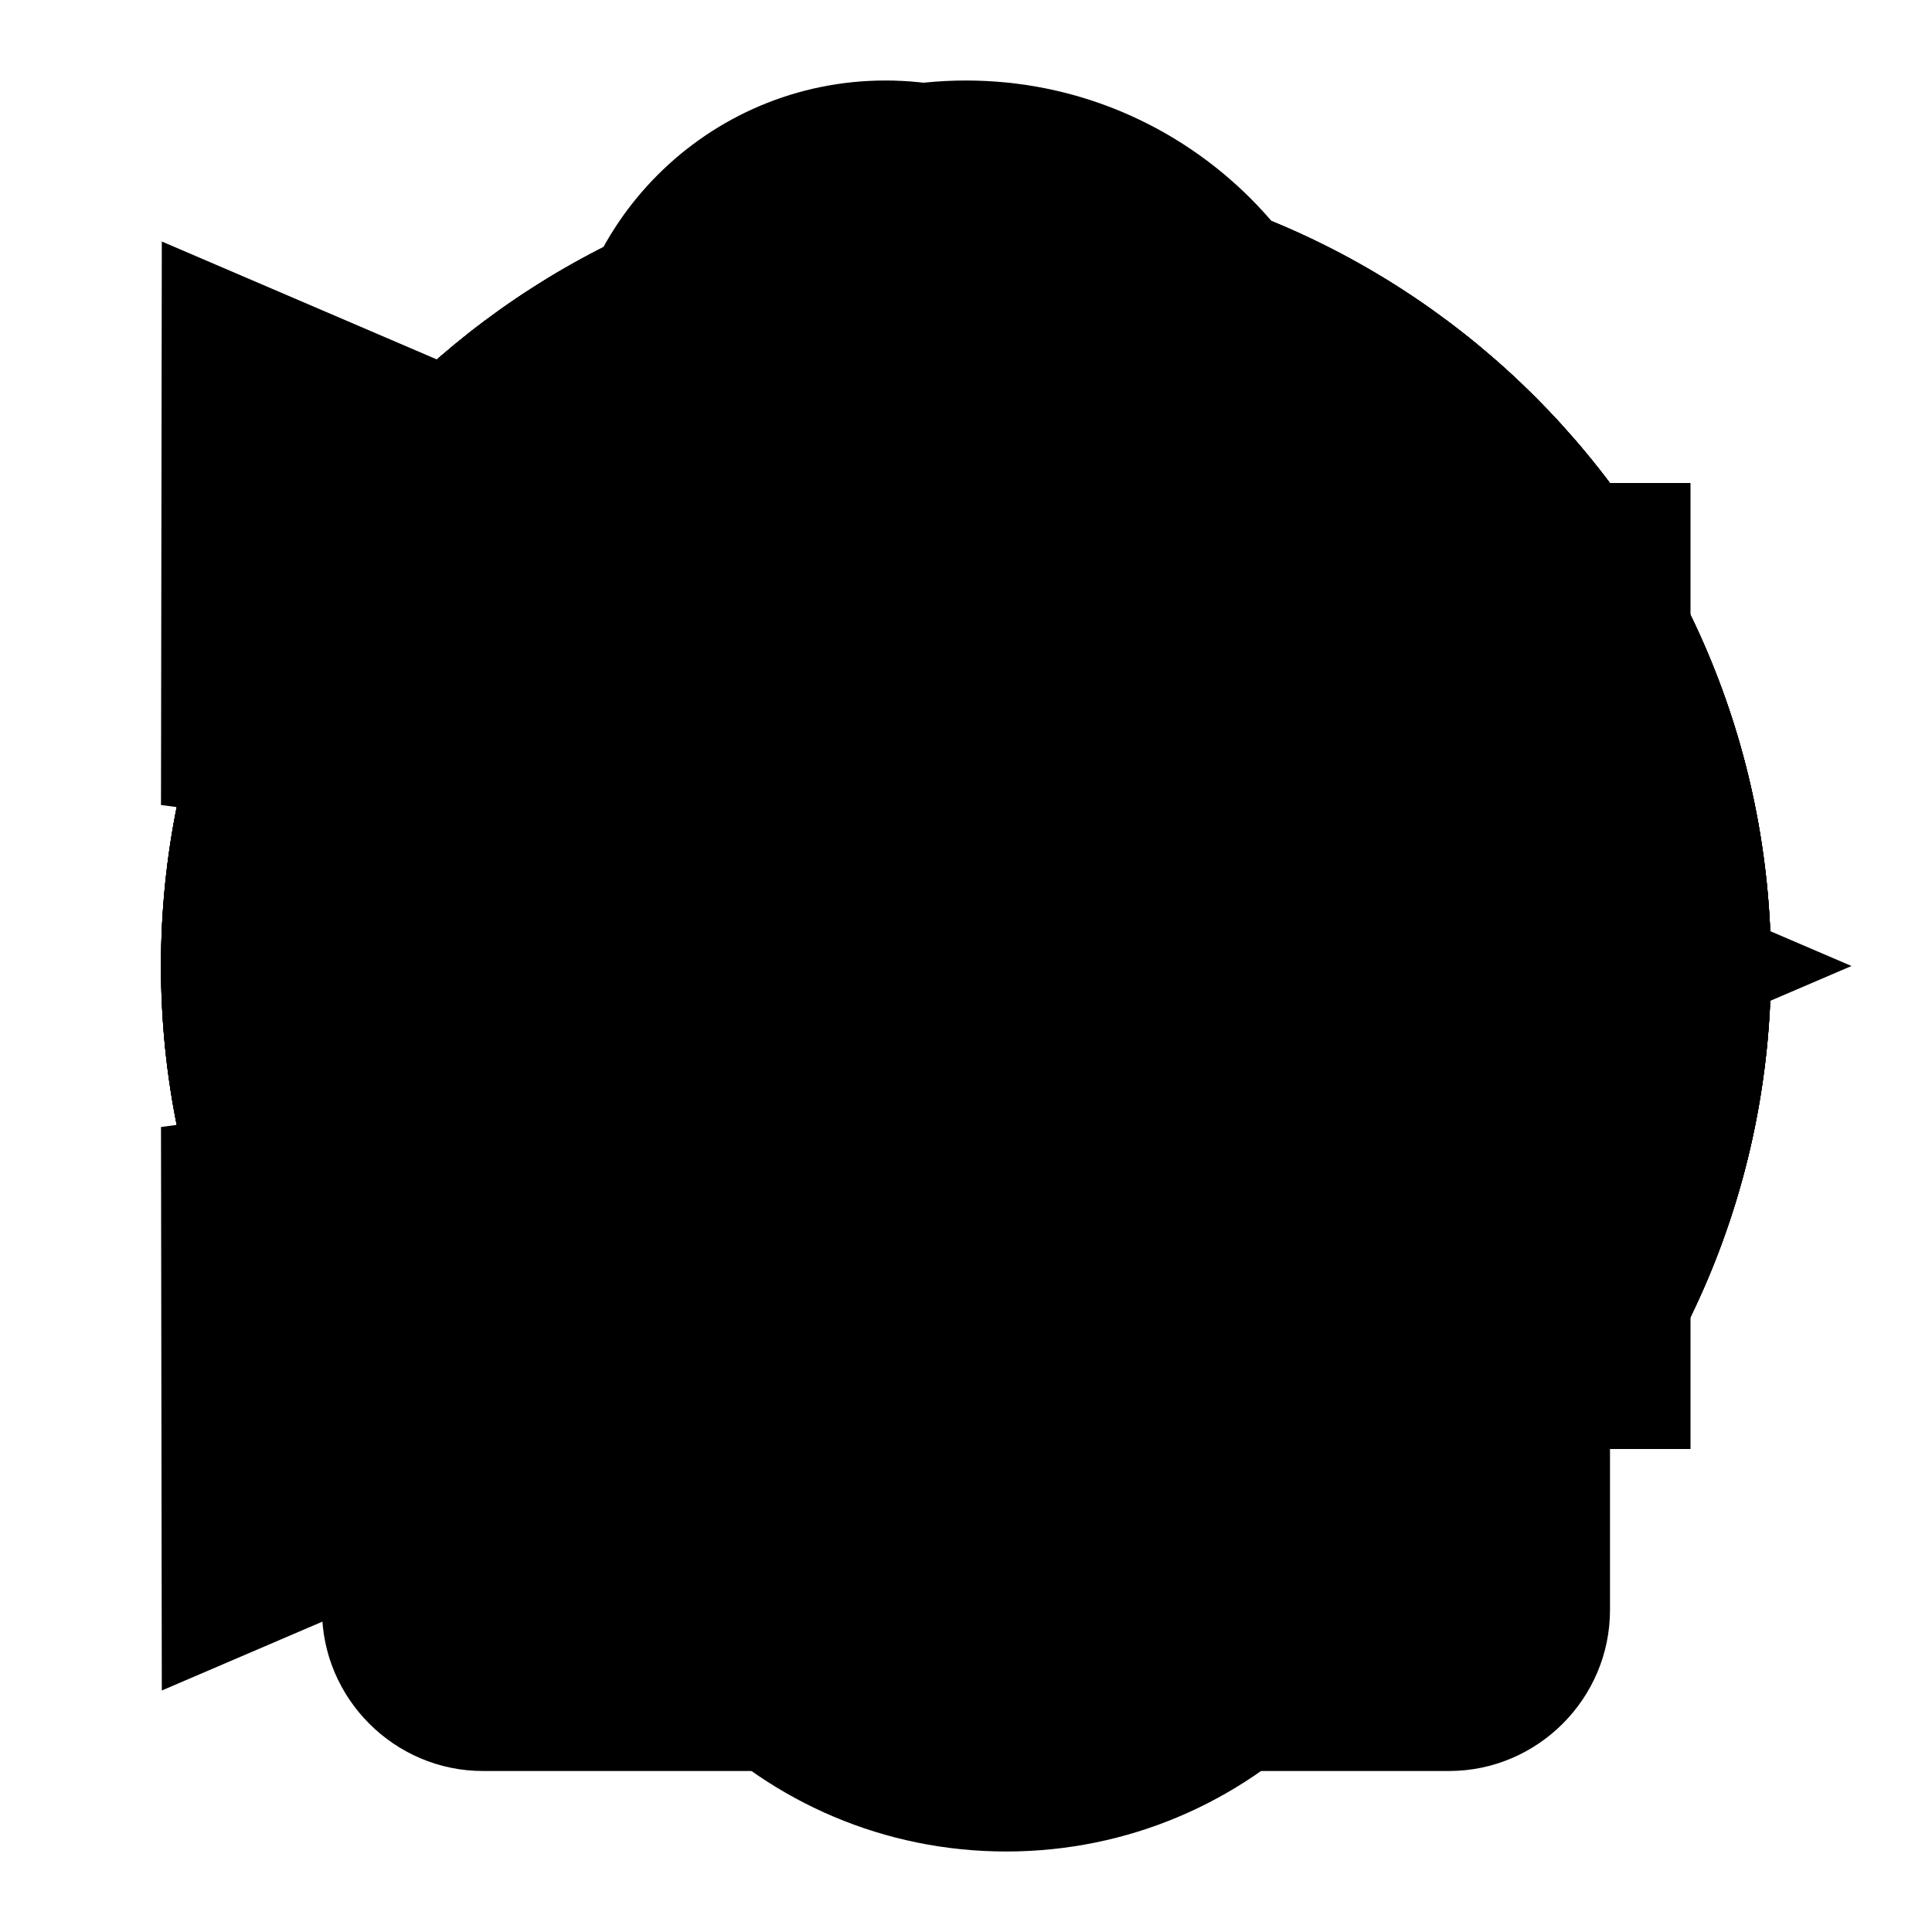
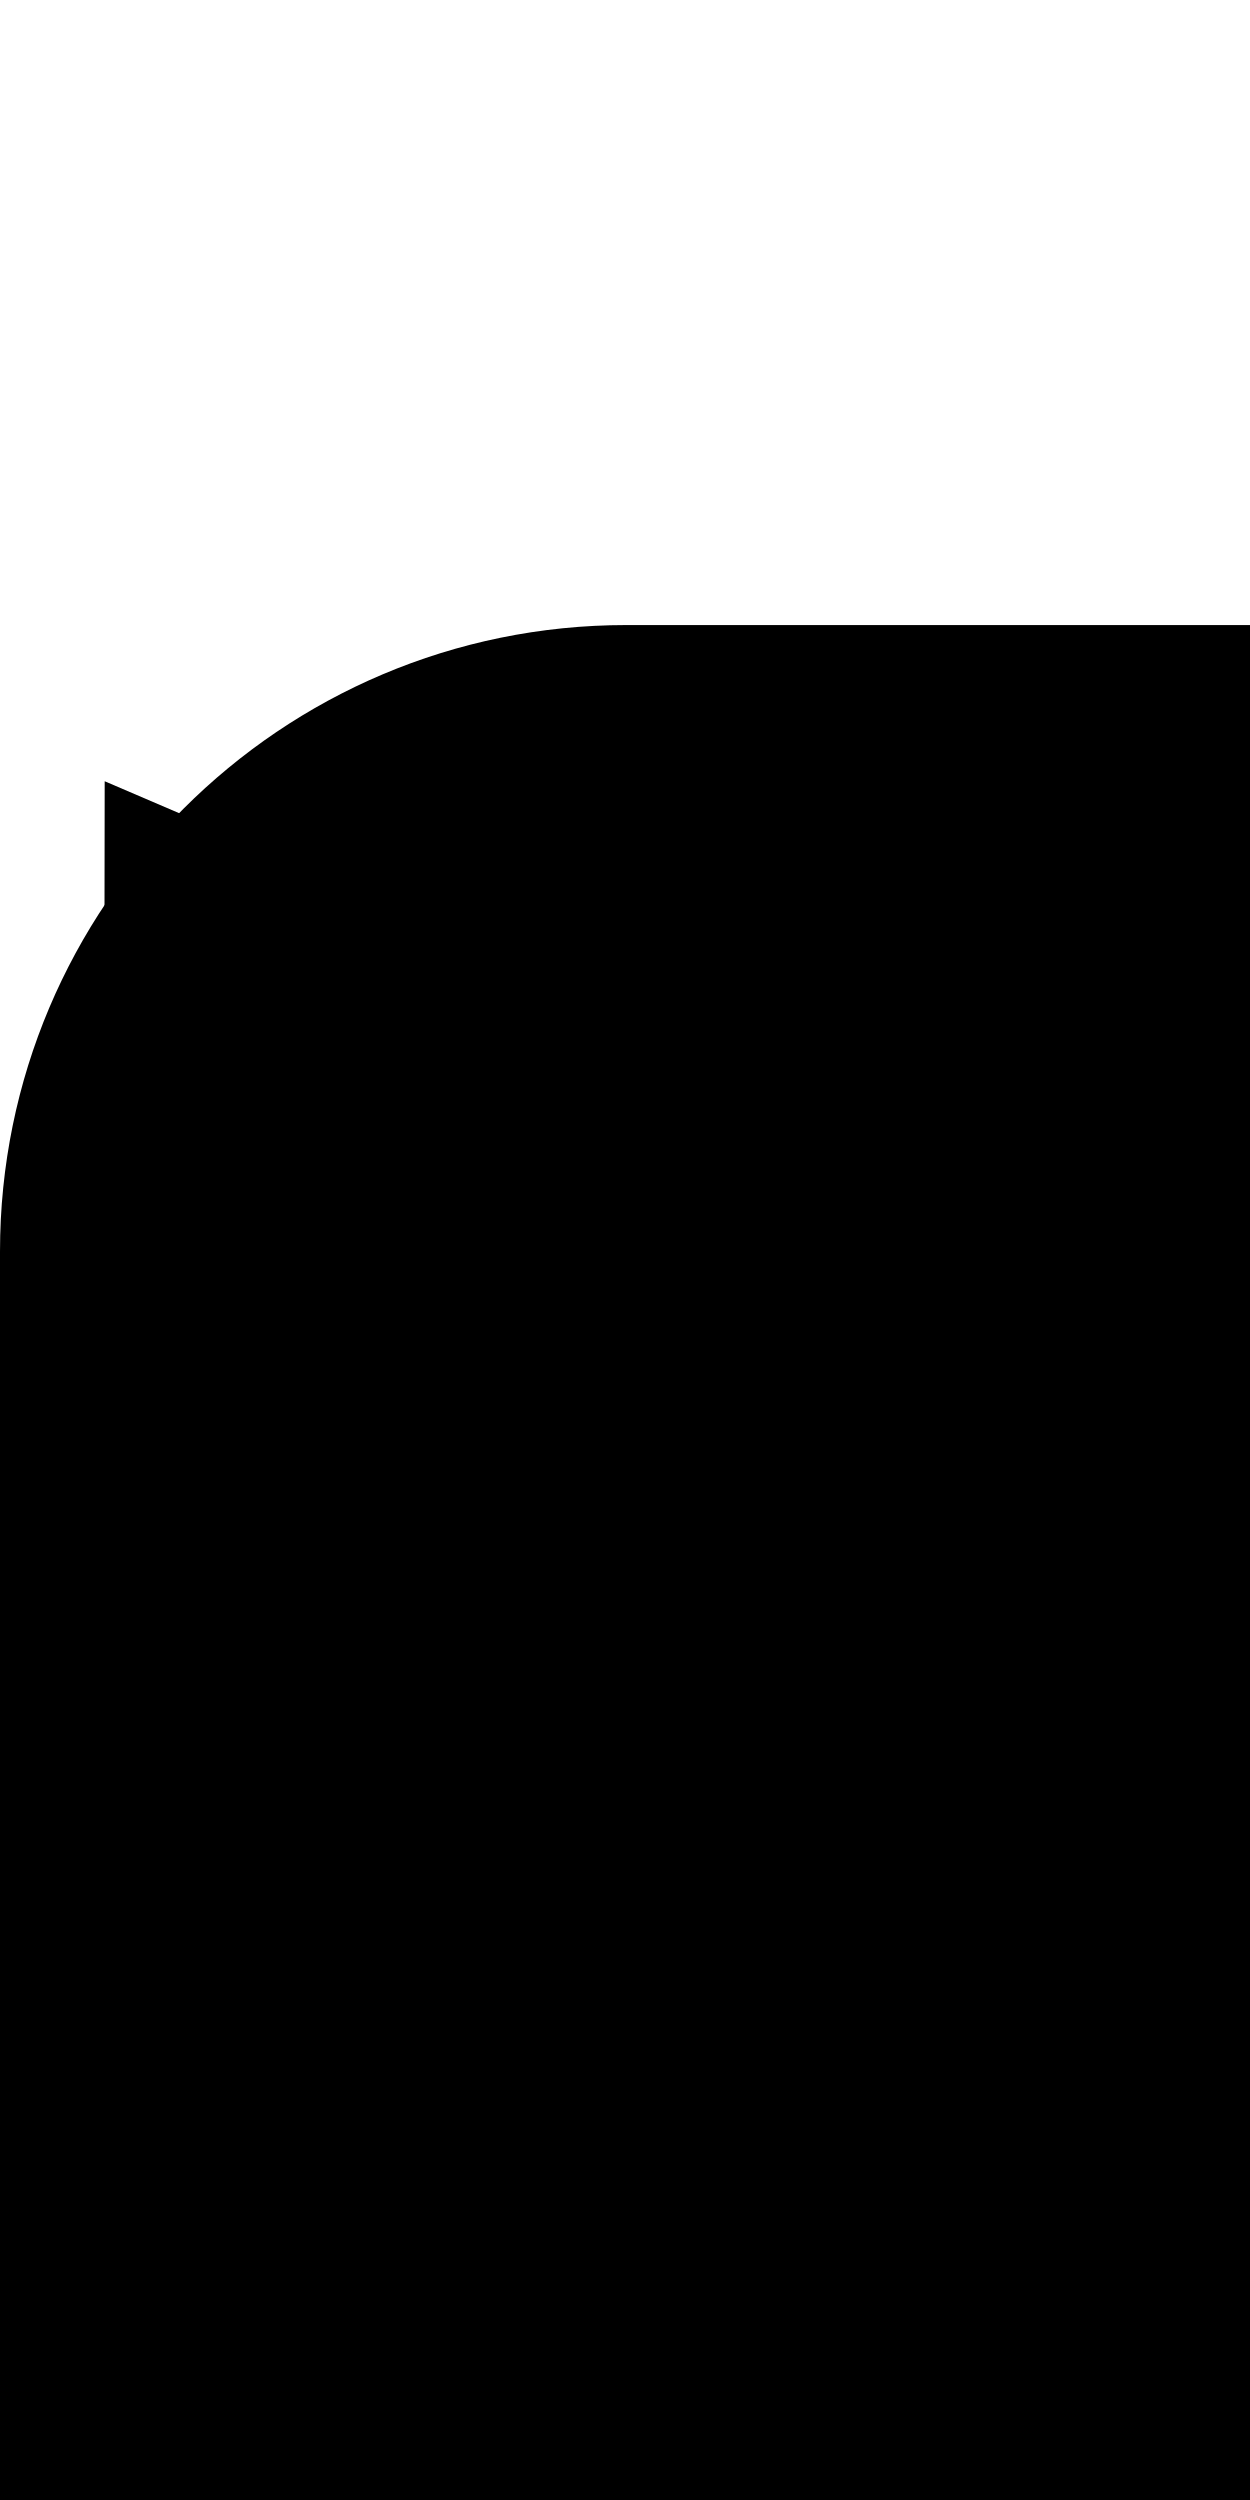
<svg xmlns="http://www.w3.org/2000/svg">
  <svg id="send" viewBox="0 0 24 24">
    <path d="M2.01 21L23 12 2.01 3 2 10l15 2-15 2z" />
    <path d="M0 0h24v24H0z" fill="none" />
  </svg>
  <svg id="members" viewBox="0 0 24 24">
    <path d="M9 11.75c-.69 0-1.25.56-1.25 1.25s.56 1.25 1.25 1.25 1.25-.56 1.25-1.25-.56-1.25-1.25-1.25zm6 0c-.69 0-1.25.56-1.25 1.25s.56 1.25 1.25 1.25 1.25-.56 1.25-1.25-.56-1.25-1.25-1.25zM12 2C6.48 2 2 6.48 2 12s4.48 10 10 10 10-4.48 10-10S17.52 2 12 2zm0 18c-4.41 0-8-3.59-8-8 0-.29.02-.58.05-.86 2.36-1.05 4.23-2.98 5.21-5.37C11.07 8.33 14.05 10 17.42 10c.78 0 1.53-.09 2.25-.26.21.71.33 1.47.33 2.26 0 4.41-3.59 8-8 8z" />
    <path d="M0 0h24v24H0z" fill="none" />
  </svg>
  <svg id="add" viewBox="0 0 24 24">
    <path d="M0 0h24v24H0z" fill="none" />
    <path d="M13 7h-2v4H7v2h4v4h2v-4h4v-2h-4V7zm-1-5C6.48 2 2 6.48 2 12s4.48 10 10 10 10-4.48 10-10S17.52 2 12 2zm0 18c-4.41 0-8-3.59-8-8s3.59-8 8-8 8 3.59 8 8-3.59 8-8 8z" />
  </svg>
  <svg id="menu" viewBox="0 0 24 24">
    <path d="M0 0h24v24H0z" fill="none" />
    <path d="M3 18h18v-2H3v2zm0-5h18v-2H3v2zm0-7v2h18V6H3z" />
  </svg>
  <svg id="public" viewBox="0 0 24 24">
    <path d="M0 0h24v24H0z" fill="none" />
    <path d="M12 2C6.48 2 2 6.48 2 12s4.48 10 10 10 10-4.48 10-10S17.52 2 12 2zm-1 17.93c-3.95-.49-7-3.85-7-7.93 0-.62.08-1.21.21-1.79L9 15v1c0 1.1.9 2 2 2v1.93zm6.9-2.54c-.26-.81-1-1.39-1.9-1.39h-1v-3c0-.55-.45-1-1-1H8v-2h2c.55 0 1-.45 1-1V7h2c1.1 0 2-.9 2-2v-.41c2.93 1.19 5 4.06 5 7.41 0 2.08-.8 3.97-2.1 5.39z" />
  </svg>
  <svg id="attach" viewBox="0 0 24 24">
    <path d="M16.5 6v11.5c0 2.21-1.79 4-4 4s-4-1.79-4-4V5c0-1.38 1.12-2.5 2.5-2.5s2.5 1.12 2.5 2.5v10.5c0 .55-.45 1-1 1s-1-.45-1-1V6H10v9.5c0 1.38 1.12 2.5 2.5 2.5s2.5-1.12 2.5-2.5V5c0-2.21-1.79-4-4-4S7 2.79 7 5v12.5c0 3.04 2.46 5.5 5.5 5.5s5.5-2.46 5.5-5.5V6h-1.5z" />
    <path d="M0 0h24v24H0z" fill="none" />
  </svg>
  <svg id="lock" viewBox="0 0 24 24">
    <path d="M0 0h24v24H0z" fill="none" />
    <path d="M18 8h-1V6c0-2.76-2.24-5-5-5S7 3.24 7 6v2H6c-1.1 0-2 .9-2 2v10c0 1.1.9 2 2 2h12c1.1 0 2-.9 2-2V10c0-1.1-.9-2-2-2zm-6 9c-1.1 0-2-.9-2-2s.9-2 2-2 2 .9 2 2-.9 2-2 2zm3.1-9H8.9V6c0-1.71 1.39-3.1 3.1-3.1 1.71 0 3.1 1.39 3.1 3.1v2z" />
  </svg>
  <svg id="remove" viewBox="0 0 24 24">
    <path d="M0 0h24v24H0z" fill="none" />
    <path d="M7 11v2h10v-2H7zm5-9C6.48 2 2 6.48 2 12s4.48 10 10 10 10-4.48 10-10S17.52 2 12 2zm0 18c-4.41 0-8-3.59-8-8s3.59-8 8-8 8 3.59 8 8-3.59 8-8 8z" />
  </svg>
+   <svg id="signout" viewBox="0 0 24 24">
+     <path d="M0 0h24v24H0z" fill="none" />
+     <path d="M180.455,360.91H24.061V24.061h156.394c6.641,0,12.03-5.39,12.03-12.03s-5.39-12.03-12.03-12.03H12.03  C5.39,0.001,0,5.39,0,12.031V372.94c0,6.641,5.39,12.03,12.03,12.03h168.424c6.641,0,12.03-5.39,12.03-12.03  C192.485,366.299,187.095,360.91,180.455,360.91z" />
+   </svg>
</svg>
